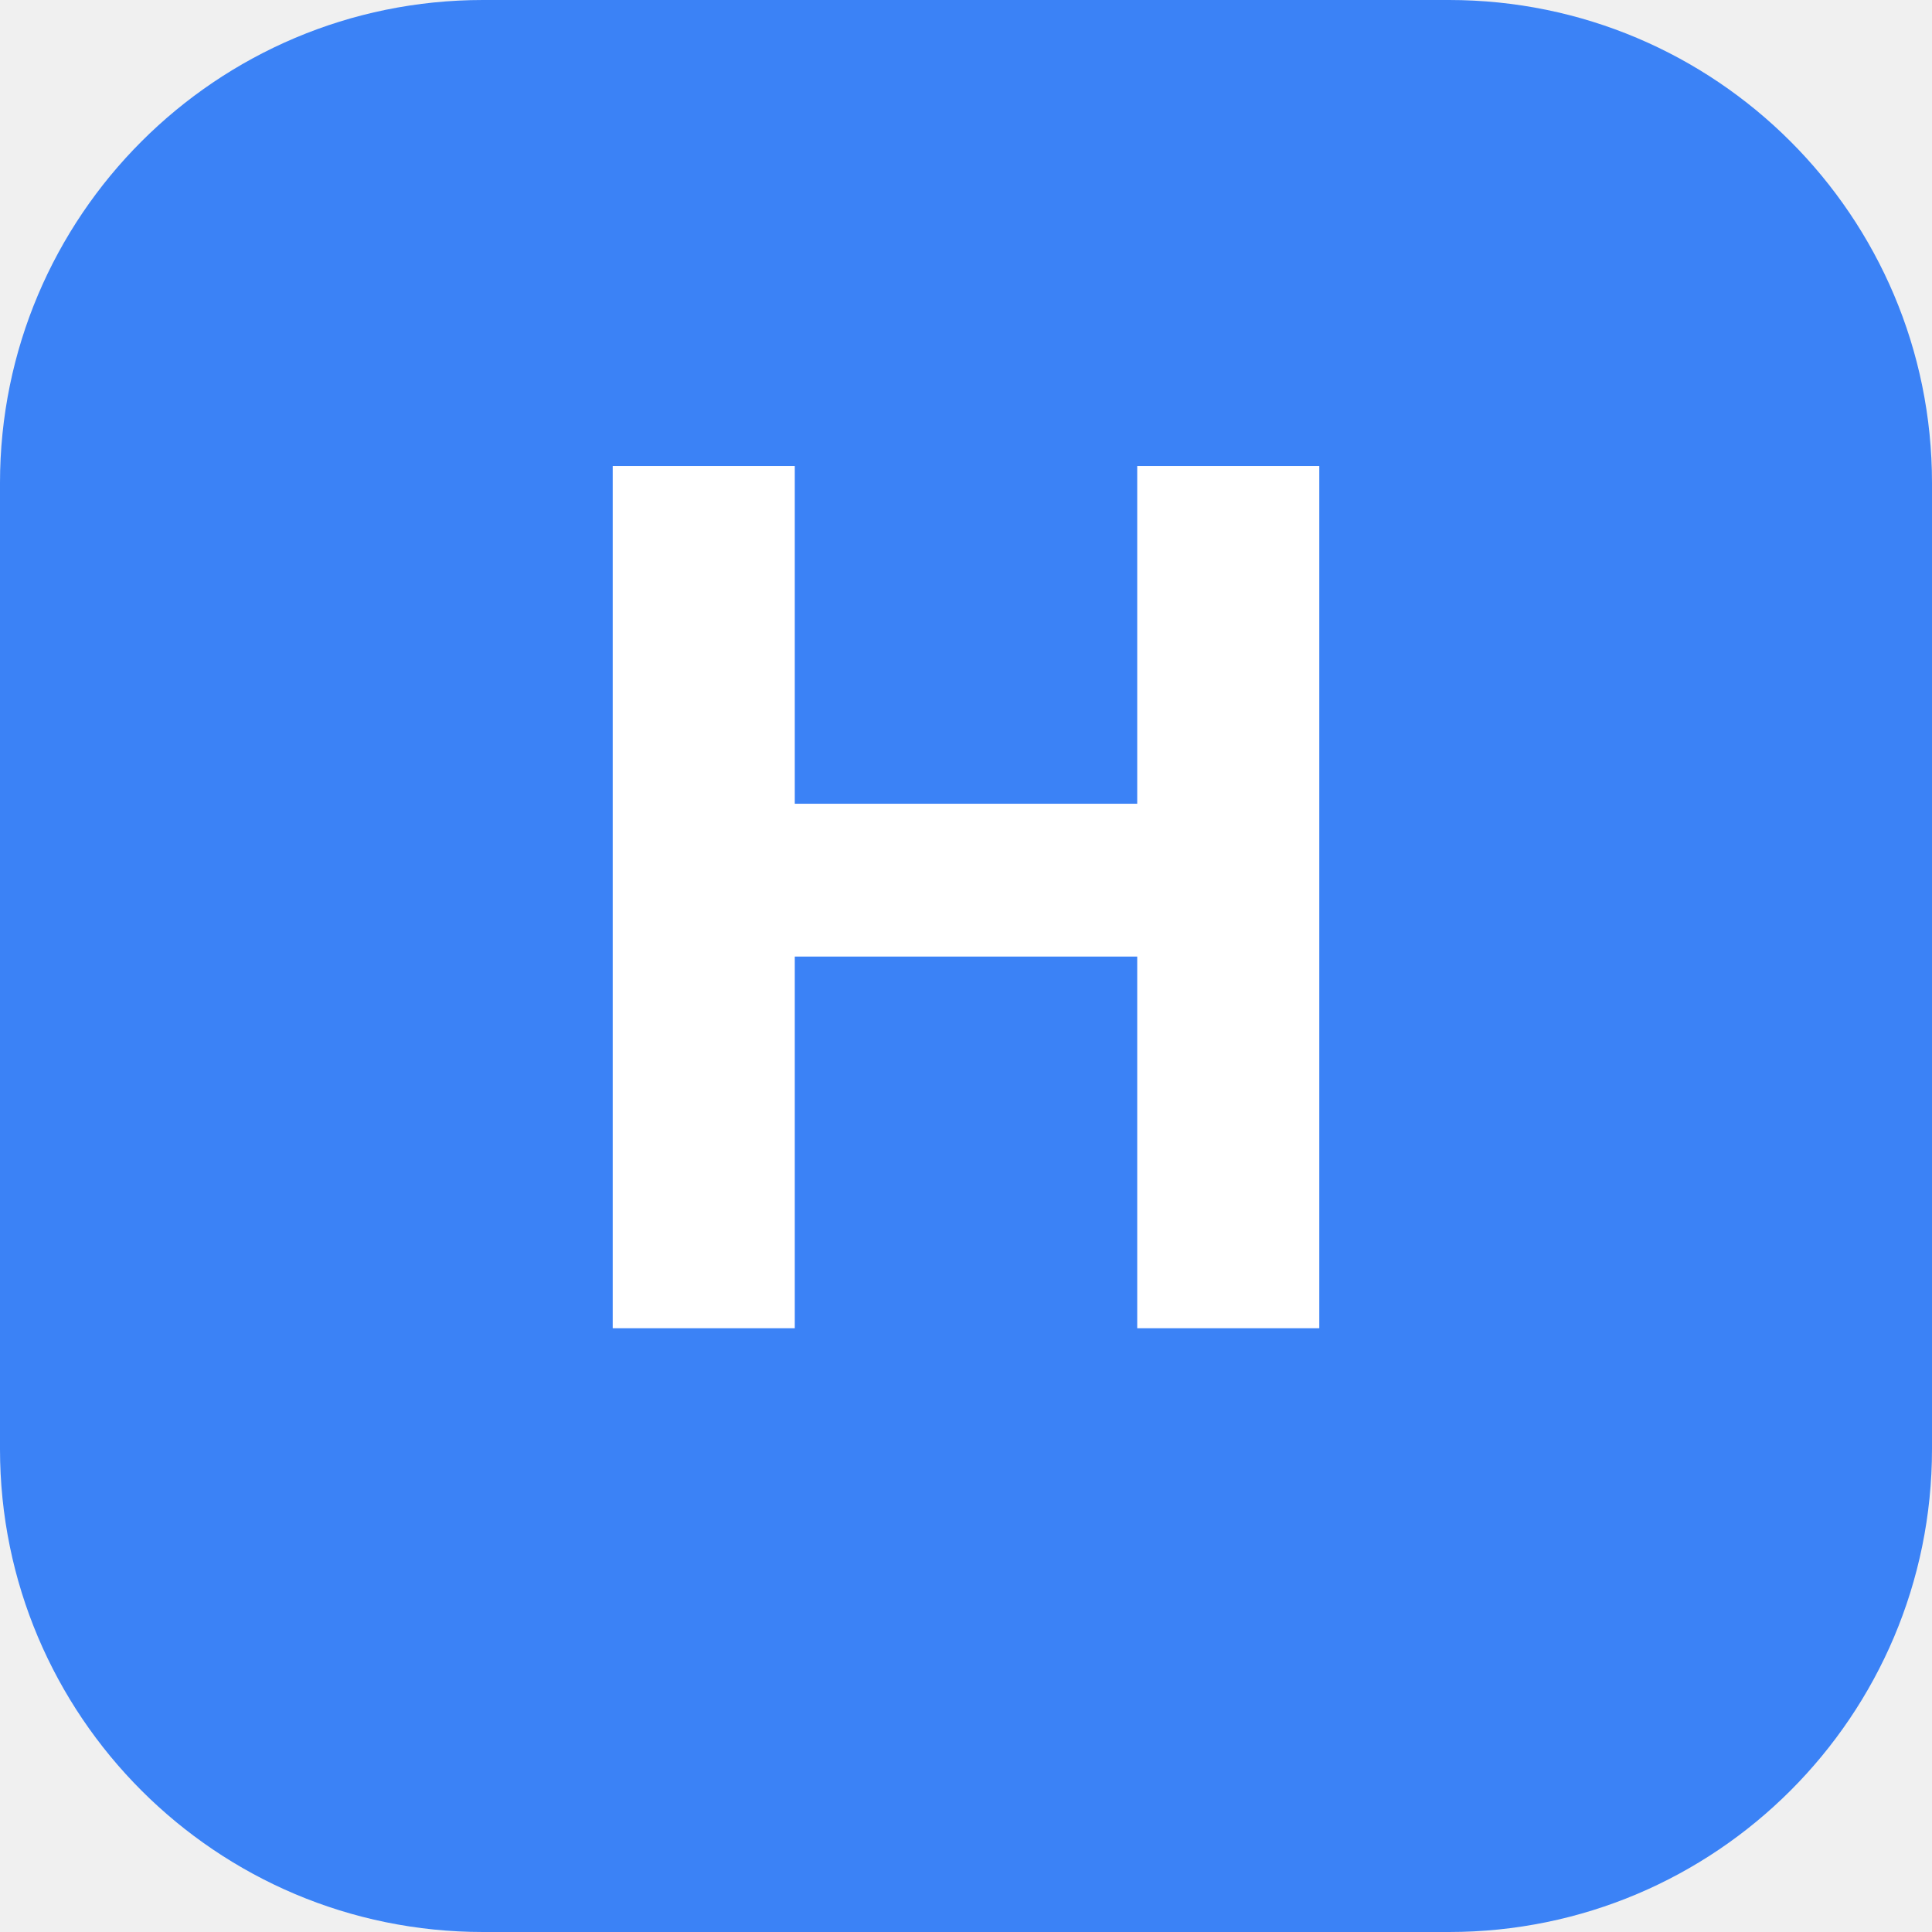
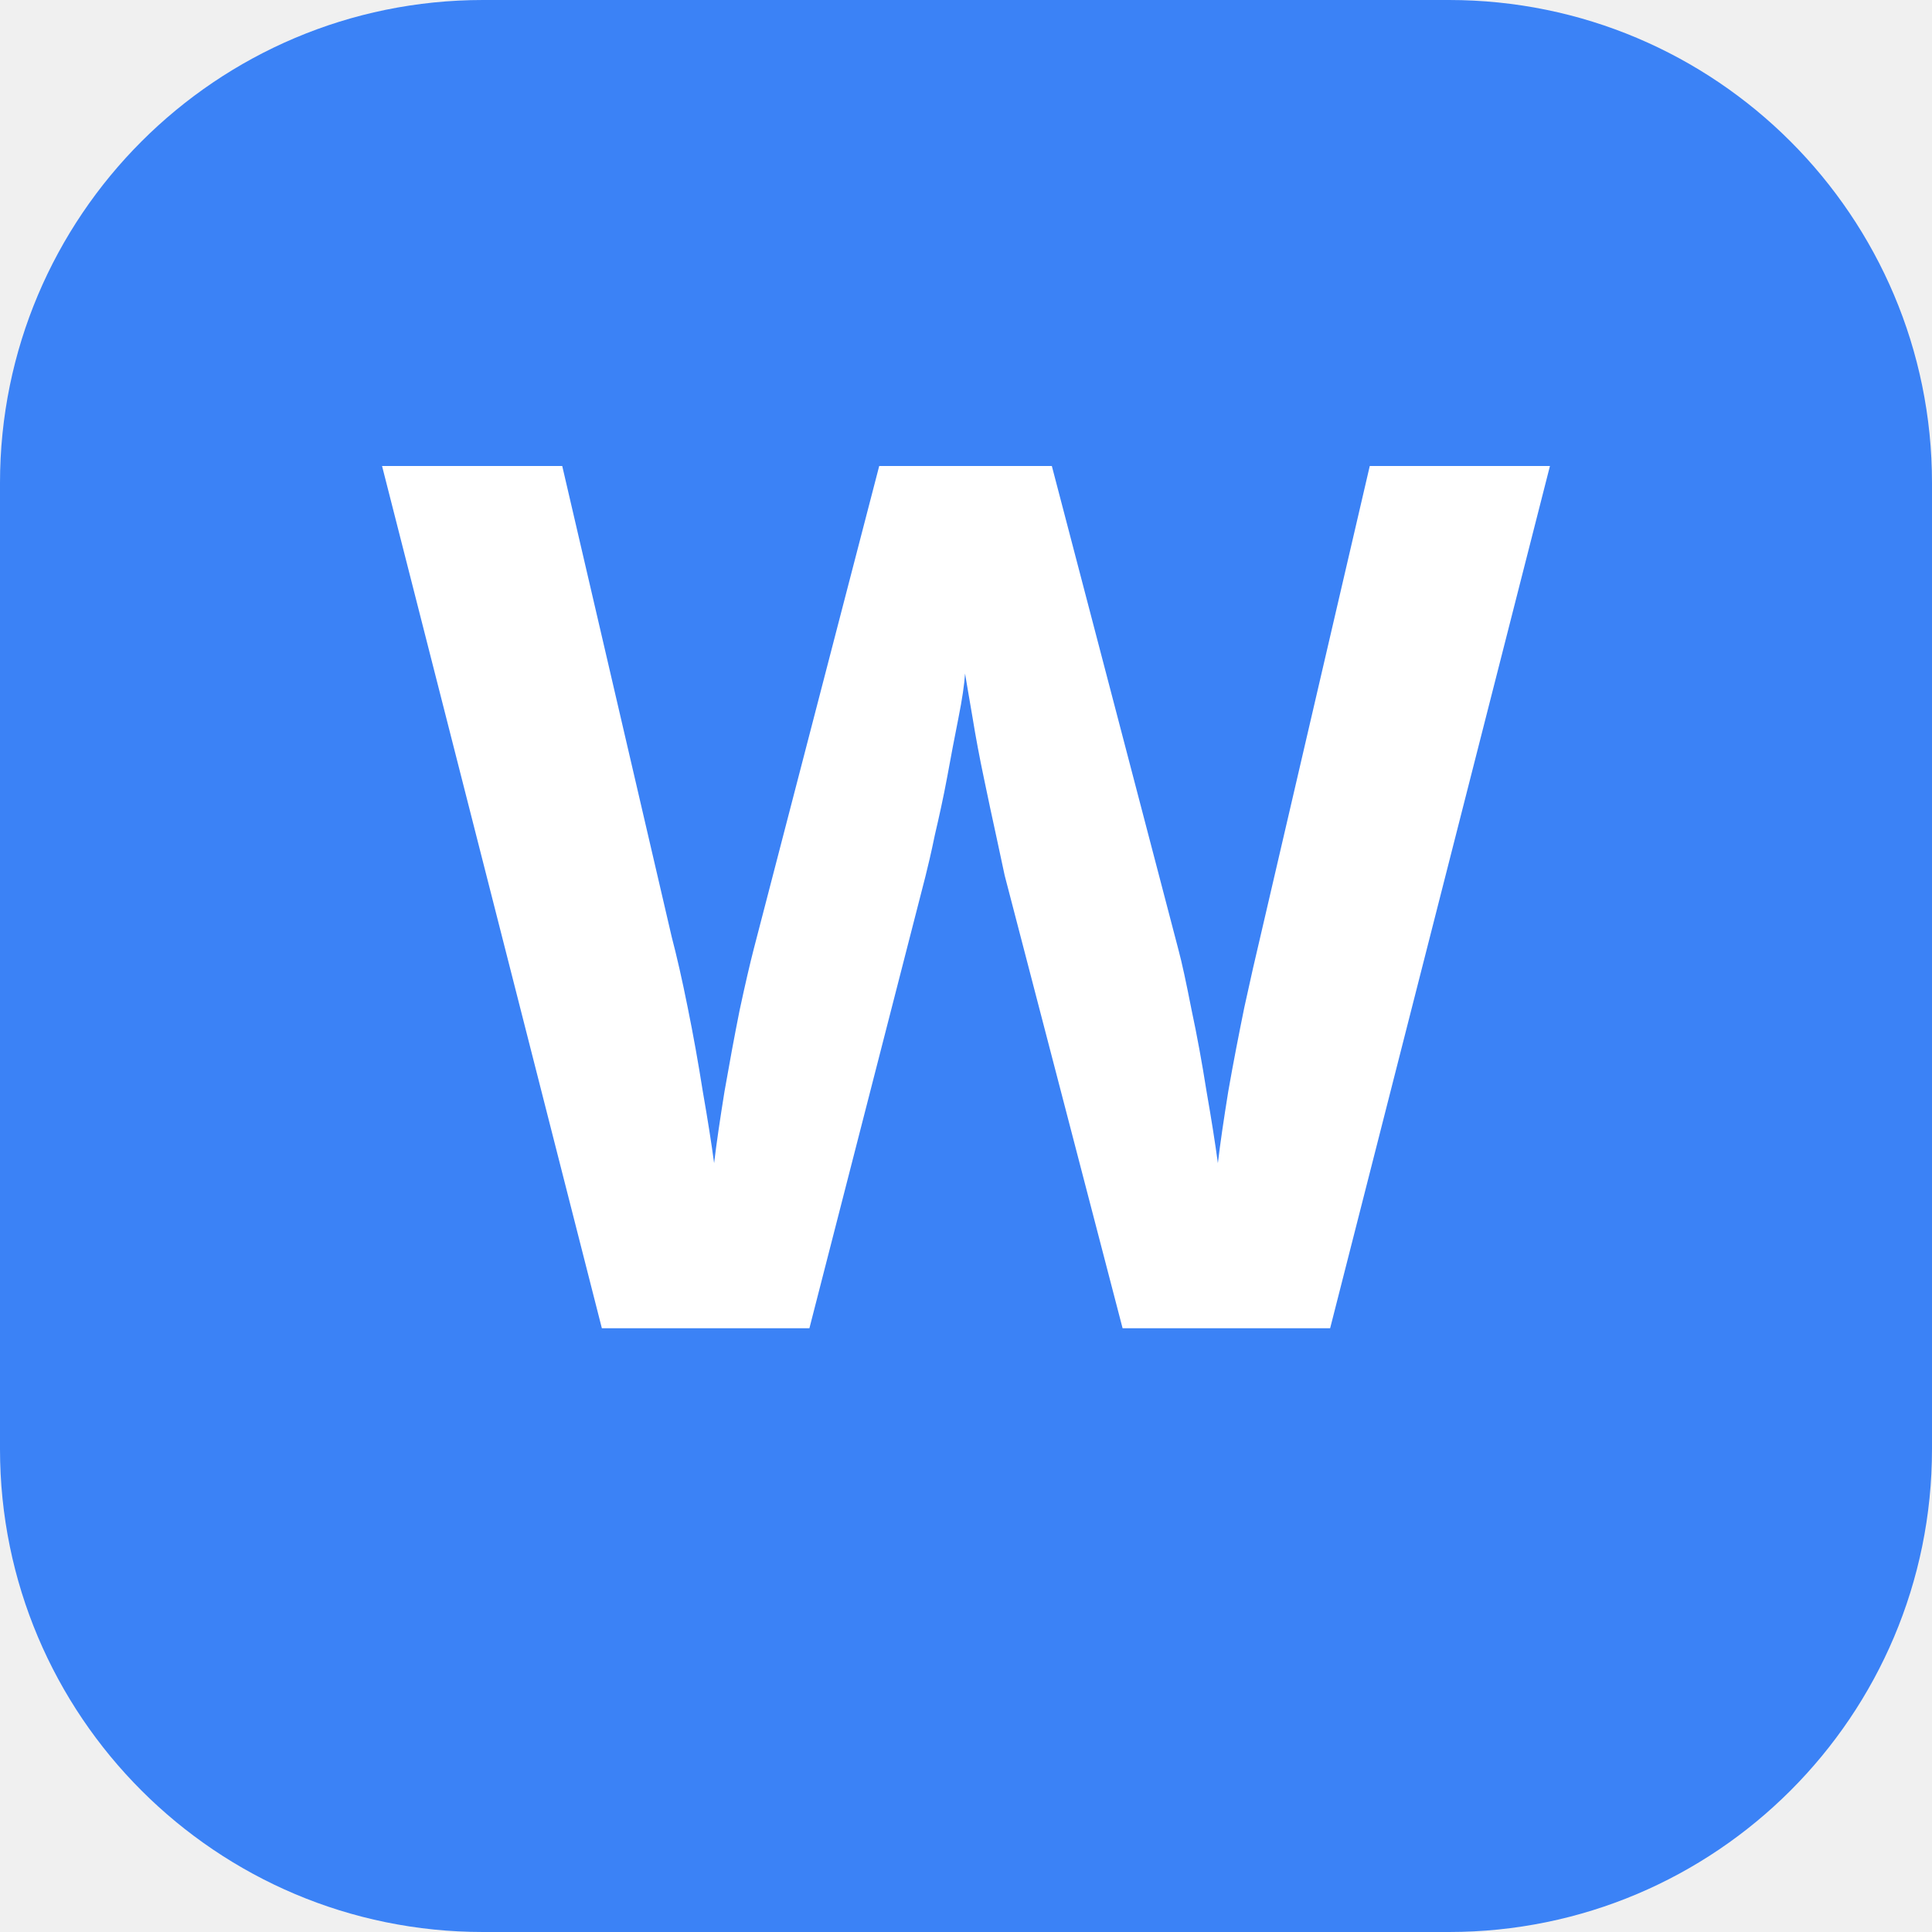
<svg xmlns="http://www.w3.org/2000/svg" width="32" height="32" viewBox="0 0 32 32" fill="none">
  <rect width="32" height="32" rx="8" fill="#3B82F6" />
-   <text x="16" y="22" text-anchor="middle" font-family="system-ui" font-size="20" font-weight="bold" fill="white">H</text>
+   <text x="16" y="22" text-anchor="middle" font-family="system-ui" font-size="20" font-weight="bold" fill="white">W</text>
</svg>
